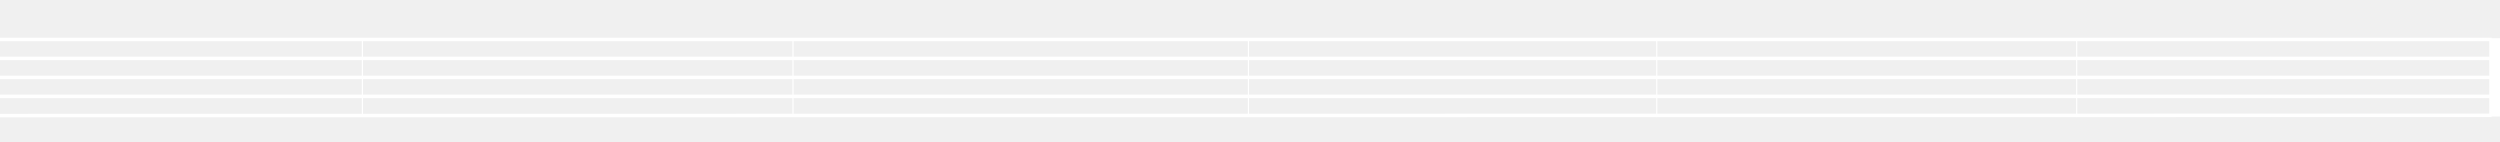
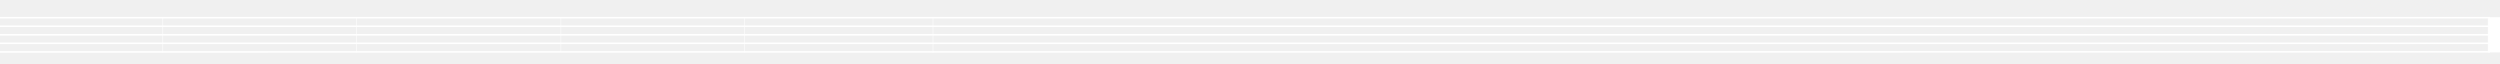
- <svg xmlns="http://www.w3.org/2000/svg" version="1.1" id="Capa_1" x="0px" y="0px" width="2162.699px" height="122px" viewBox="0 0 2162.699 122" enable-background="new 0 0 2162.699 122" xml:space="preserve">
-   <path id="path11" fill="none" stroke="#FFFFFF" stroke-width="3" d="M0,66.954l2155.462-0.003" />
-   <path id="path13" fill="none" stroke="#FFFFFF" stroke-width="3" d="M0,99.977l2155.462-0.201" />
-   <path id="path15" fill="none" stroke="#FFFFFF" stroke-width="3" d="M0,83.364h2155.462" />
-   <path id="path17" fill="none" stroke="#FFFFFF" stroke-width="3" d="M0,50.542h2155.462" />
-   <path id="path19" fill="none" stroke="#FFFFFF" stroke-width="3" d="M0,34.129h2155.462" />
-   <path id="path4032_8_" fill="none" stroke="#FFFFFF" stroke-linecap="round" d="M685.001,100.295" />
-   <path id="path4032_7_" fill="none" stroke="#FFFFFF" stroke-linecap="round" d="M685.001,34.248" />
-   <rect id="rect4030" x="2153.931" y="33.583" fill="#FFFFFF" stroke="#FFFFFF" width="10.298" height="66.742" />
-   <path id="path4032_1_" fill="none" stroke="#FFFFFF" stroke-linecap="round" d="M313.502,34.522v66.046" />
-   <path id="path4032_2_" fill="none" stroke="#FFFFFF" stroke-linecap="round" d="M1080.001,33.931v66.047" />
-   <path id="path4032_3_" fill="none" stroke="#FFFFFF" stroke-linecap="round" d="M1433.22,34.838v66.045" />
-   <path id="path4032_4_" fill="none" stroke="#FFFFFF" stroke-linecap="round" d="M1796.501,34.838v66.045" />
-   <path id="path4032_6_" fill="none" stroke="#FFFFFF" stroke-linecap="round" d="M686.001,34.522v66.046" />
+ <svg xmlns="http://www.w3.org/2000/svg" version="1.1" id="Capa_1" x="0px" y="0px" viewBox="0 0 4813.7 122" style="enable-background:new 0 0 4813.7 122;" xml:space="preserve">
+   <style type="text/css">
+ 	.st0{fill:none;stroke:#FFFFFF;stroke-width:3;}
+ 	.st1{fill:none;stroke:#FFFFFF;stroke-linecap:round;}
+ 	.st2{fill:#FFFFFF;stroke:#FFFFFF;}
+ </style>
+   <path id="path11" class="st0" d="M0,67l4794.2,0" />
+   <path id="path13" class="st0" d="M0,100l4794.2-0.2" />
+   <path id="path15" class="st0" d="M0,83.4h4794.2" />
+   <path id="path17" class="st0" d="M0,50.5h4794.2" />
+   <path id="path19" class="st0" d="M0,34.1h4794.2" />
+   <path id="path4032_8_" class="st1" d="M685,100.3" />
+   <path id="path4032_7_" class="st1" d="M685,34.2" />
+   <rect id="rect4030" x="4790.8" y="33.6" class="st2" width="22.9" height="66.7" />
+   <path id="path4032_1_" class="st1" d="M313.5,34.5v66" />
+   <path id="path4032_2_" class="st1" d="M1080,33.9v66" />
+   <path id="path4032_3_" class="st1" d="M1433.2,34.8v66" />
+   <path id="path4032_4_" class="st1" d="M1796.5,34.8v66" />
+   <path id="path4032_6_" class="st1" d="M686,34.5v66" />
</svg>
